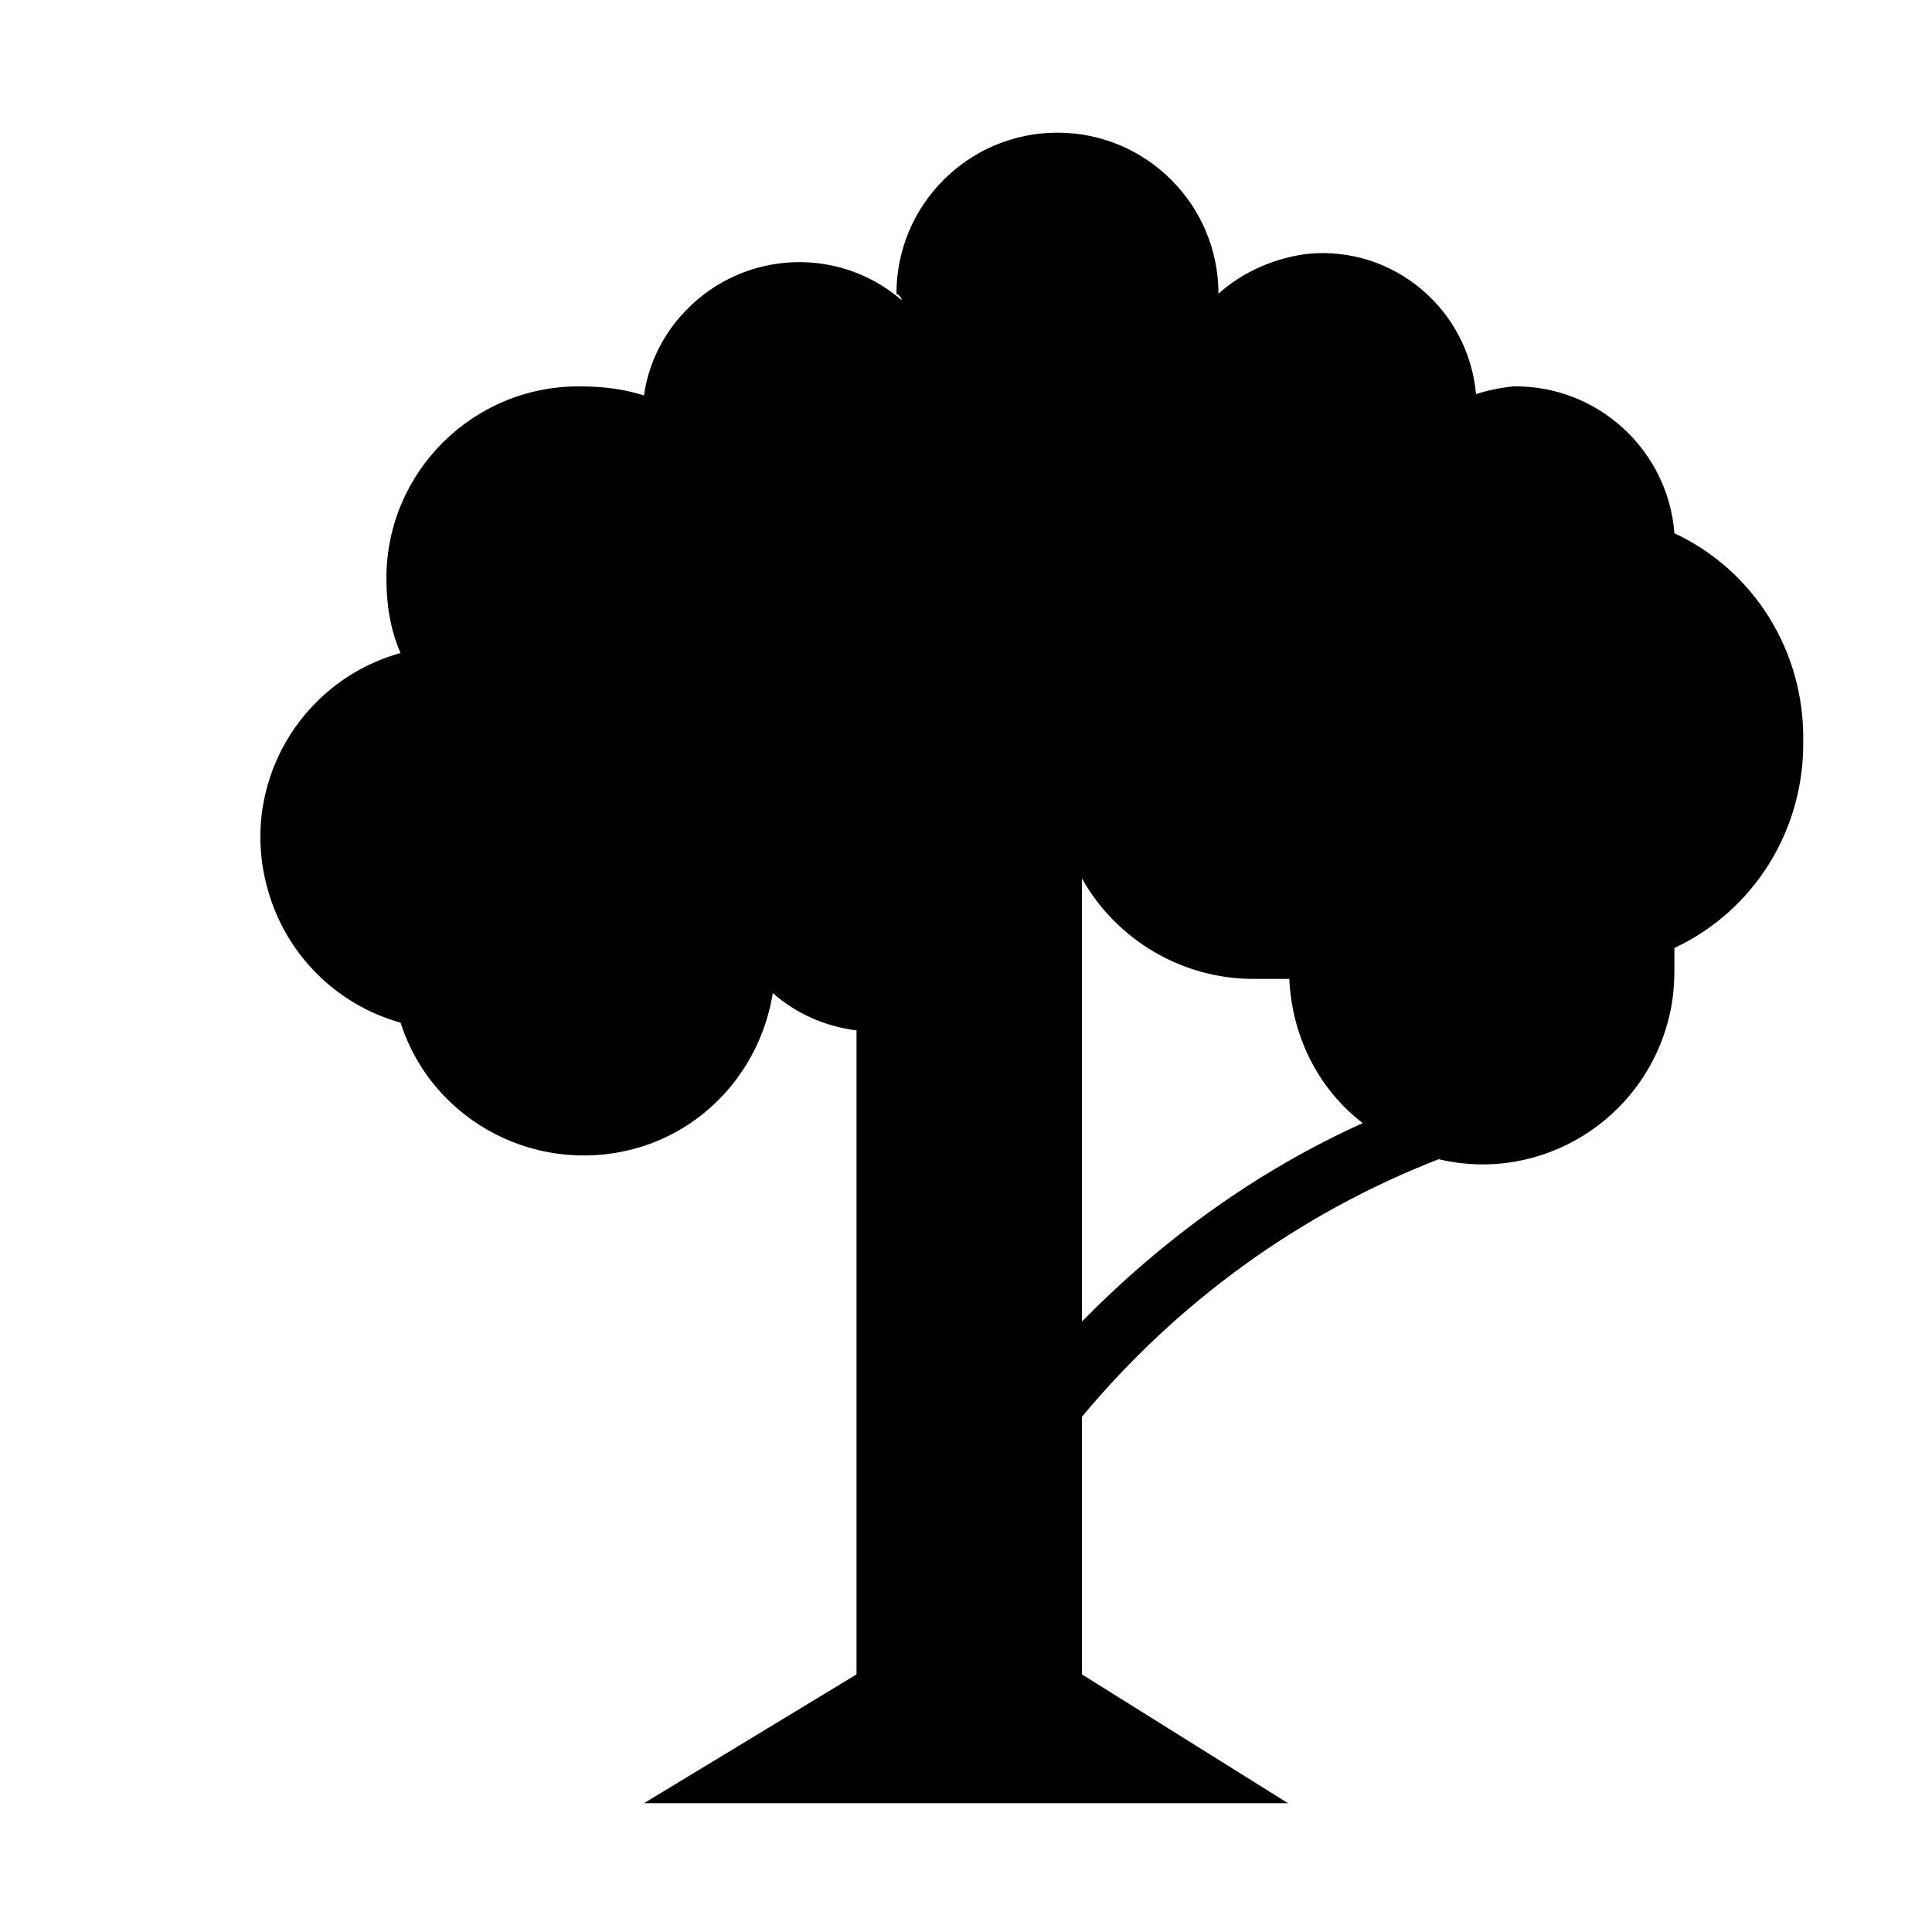
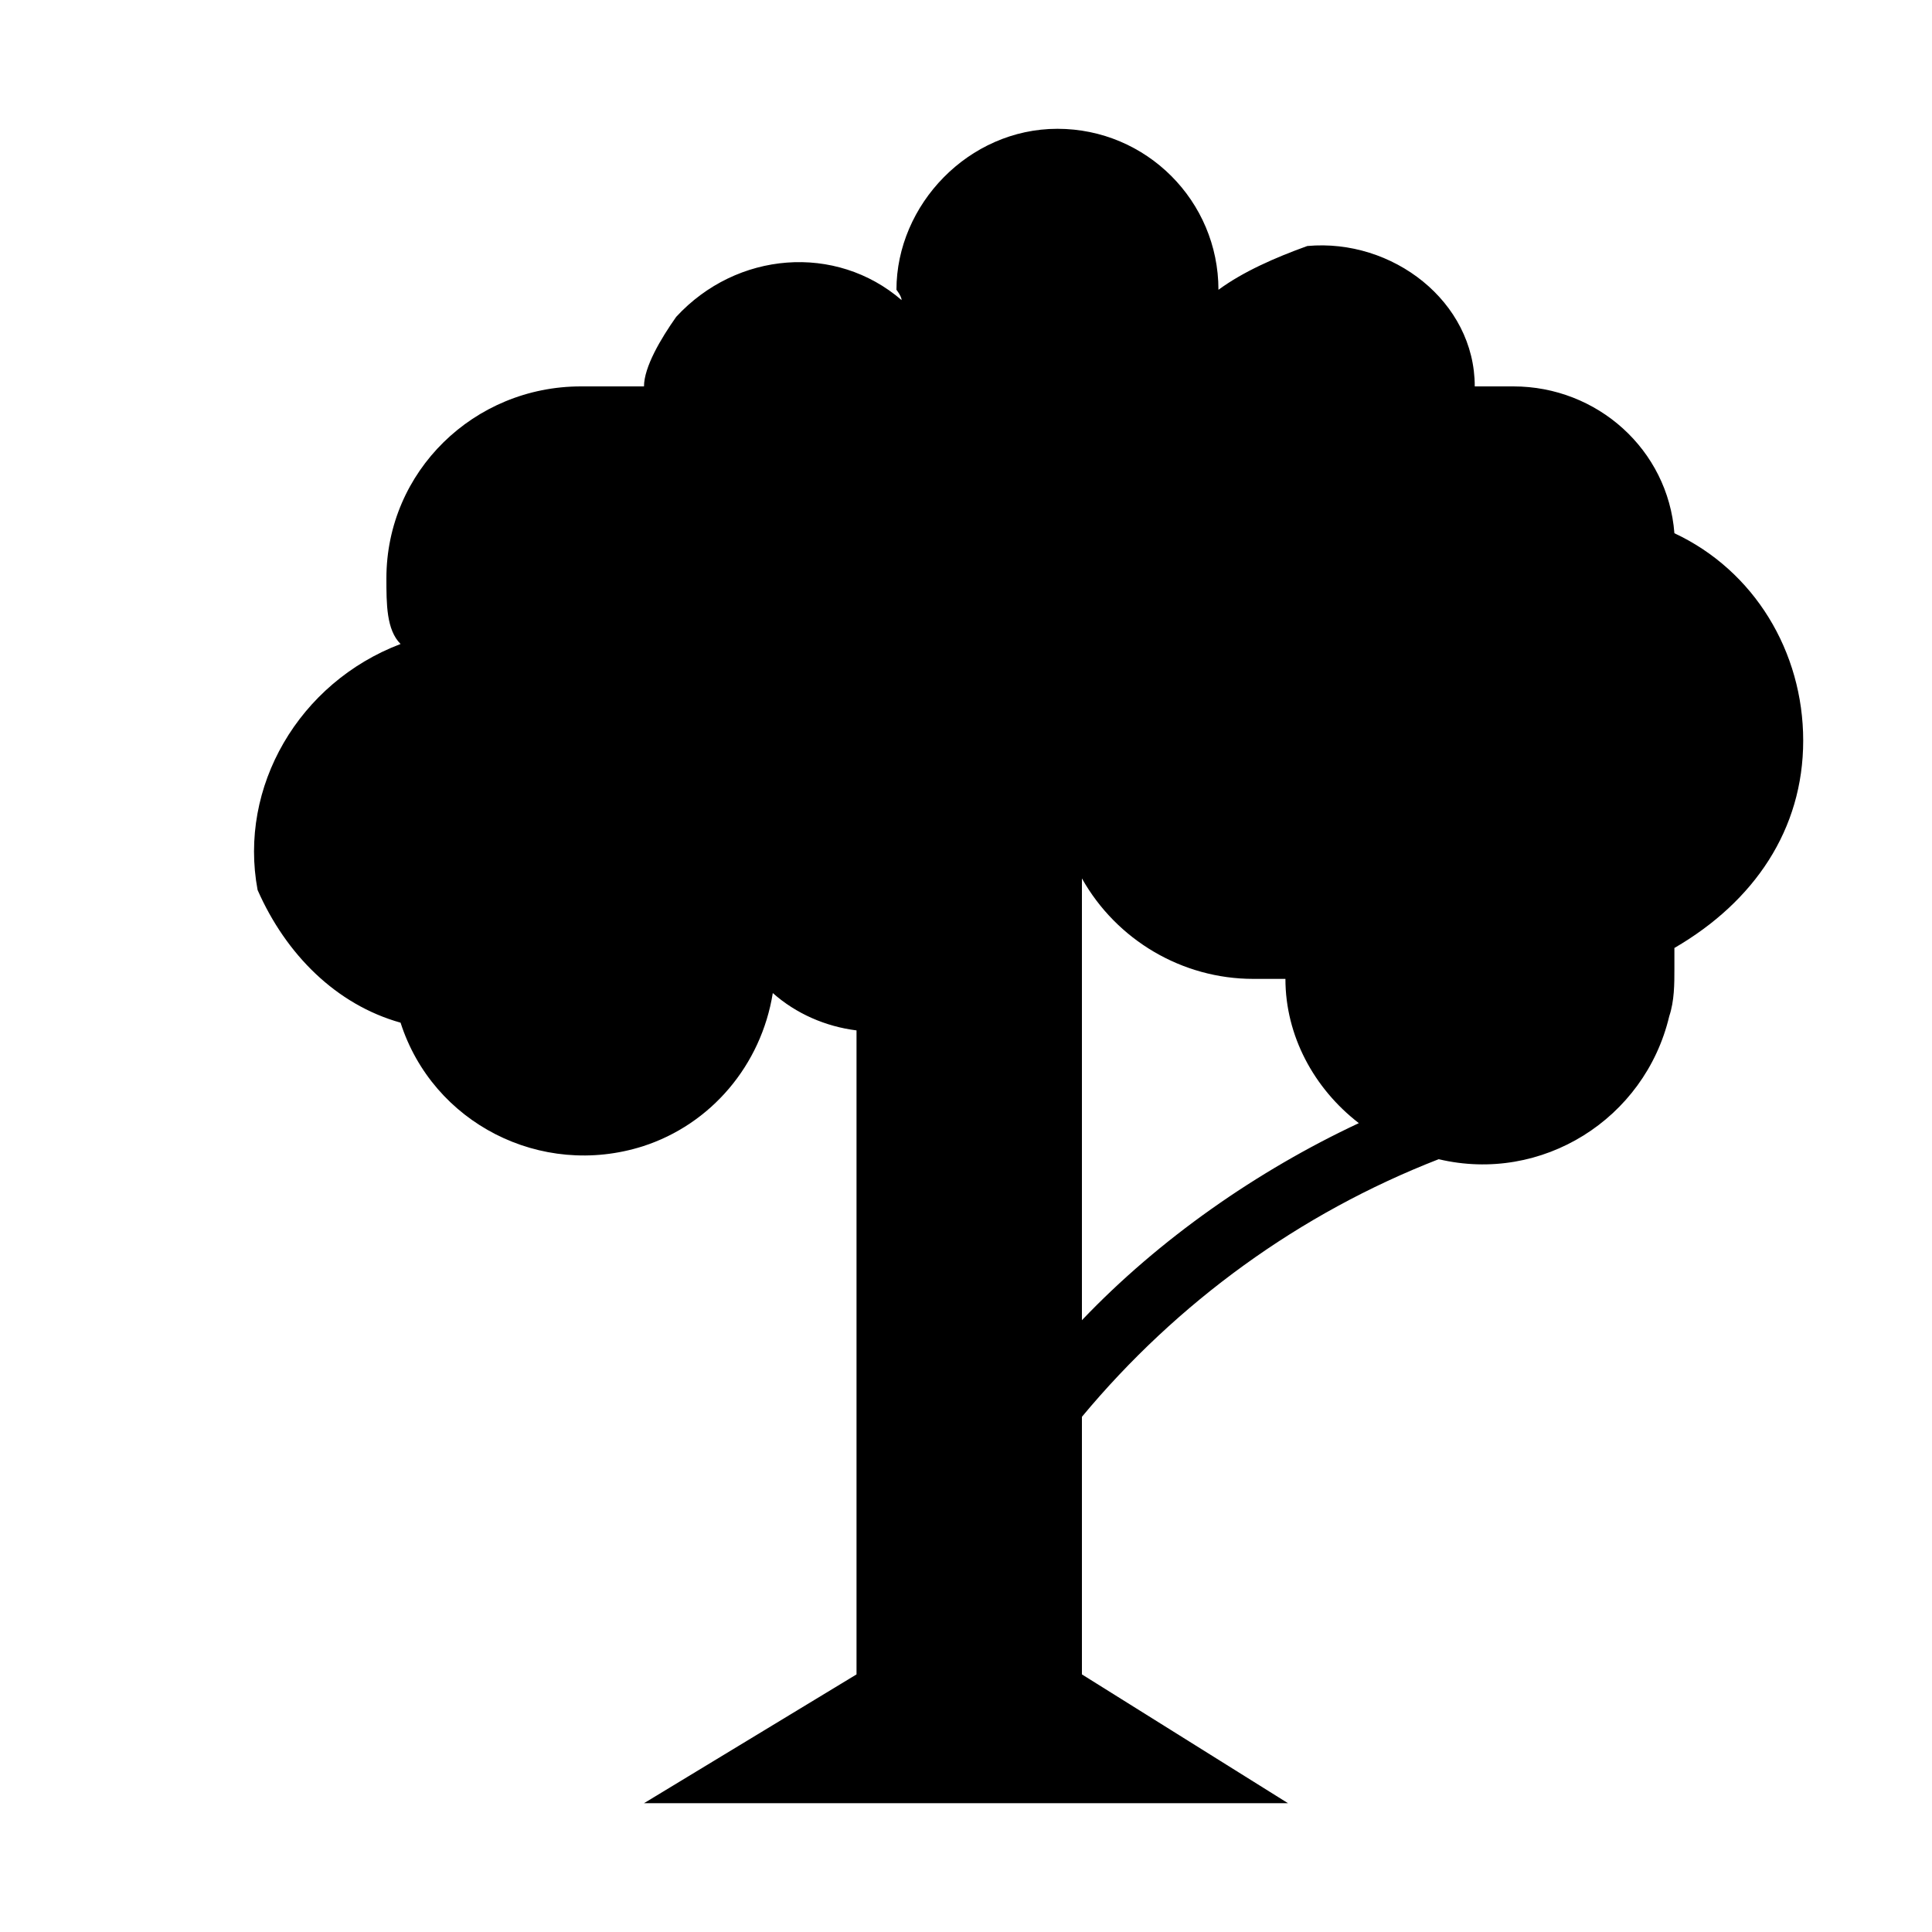
<svg xmlns="http://www.w3.org/2000/svg" version="1.1" viewBox="0 0 15 15">
-   <path d="M14 5.75c0.01 -0.69 -0.38 -1.32 -1 -1.61C12.95 3.49 12.4 2.99 11.75 3c-0.1 0.01 -0.2 0.03 -0.29 0.06c-0.06 -0.66 -0.64 -1.15 -1.3 -1.09C9.9 2 9.65 2.11 9.46 2.28l0 0c0 -0.69 -0.56 -1.25 -1.25 -1.25S6.96 1.59 6.96 2.28C6.96 2.28 7 2.3 7 2.33C6.49 1.89 5.72 1.95 5.28 2.46C5.13 2.63 5.03 2.85 5 3.07C4.84 3.02 4.68 3 4.51 3C3.68 2.99 3 3.66 3 4.49C3 4.69 3.03 4.89 3.11 5.07C2.32 5.29 1.85 6.11 2.08 6.91C2.22 7.41 2.61 7.8 3.11 7.94c0.25 0.78 1.09 1.21 1.88 0.96C5.52 8.73 5.91 8.27 6 7.71C6.18 7.87 6.41 7.97 6.65 8v5L5 14h5l-1.6 -1v-2c0.74 -0.89 1.69 -1.58 2.77 -2c0.8 0.19 1.6 -0.31 1.79 -1.11C12.99 7.77 13 7.64 13 7.52c0 -0.05 0 -0.11 0 -0.16C13.62 7.07 14.01 6.44 14 5.75zM8.4 10.26V6.82C8.67 7.3 9.18 7.6 9.73 7.6h0.28c0.02 0.44 0.22 0.85 0.57 1.12C9.76 9.09 9.03 9.62 8.4 10.26z" />
+   <path d="M14 5.75c0 -0.69 -0.38 -1.32 -1 -1.61C12.95 3.49 12.4 3 11.75 3c-0.1 0 -0.2 0 -0.3 0c0 -0.66 -0.64 -1.15 -1.3 -1.09C9.9 2 9.65 2.11 9.46 2.25l0 0c0 -0.69 -0.56 -1.25 -1.25 -1.25S6.96 1.59 6.96 2.25C6.96 2.25 7 2.3 7 2.33C6.49 1.89 5.72 1.95 5.25 2.46C5.13 2.63 5 2.85 5 3C4.84 3 4.68 3 4.51 3C3.68 3 3 3.66 3 4.49C3 4.69 3 4.89 3.11 5C2.32 5.3 1.85 6.11 2 6.91C2.22 7.41 2.61 7.8 3.11 7.94c0.25 0.78 1.09 1.21 1.88 0.96C5.52 8.73 5.91 8.27 6 7.71C6.18 7.87 6.41 7.97 6.65 8v5L5 14h5l-1.6 -1v-2c0.74 -0.89 1.69 -1.58 2.77 -2c0.8 0.19 1.6 -0.31 1.79 -1.11C13 7.77 13 7.64 13 7.52c0 0 0 -0.11 0 -0.16C13.62 7 14 6.44 14 5.75zM8.4 10.25V6.82C8.67 7.3 9.18 7.6 9.73 7.6h0.25c0 0.44 0.22 0.85 0.57 1.12C9.76 9.09 9 9.62 8.4 10.25z" />
</svg>
